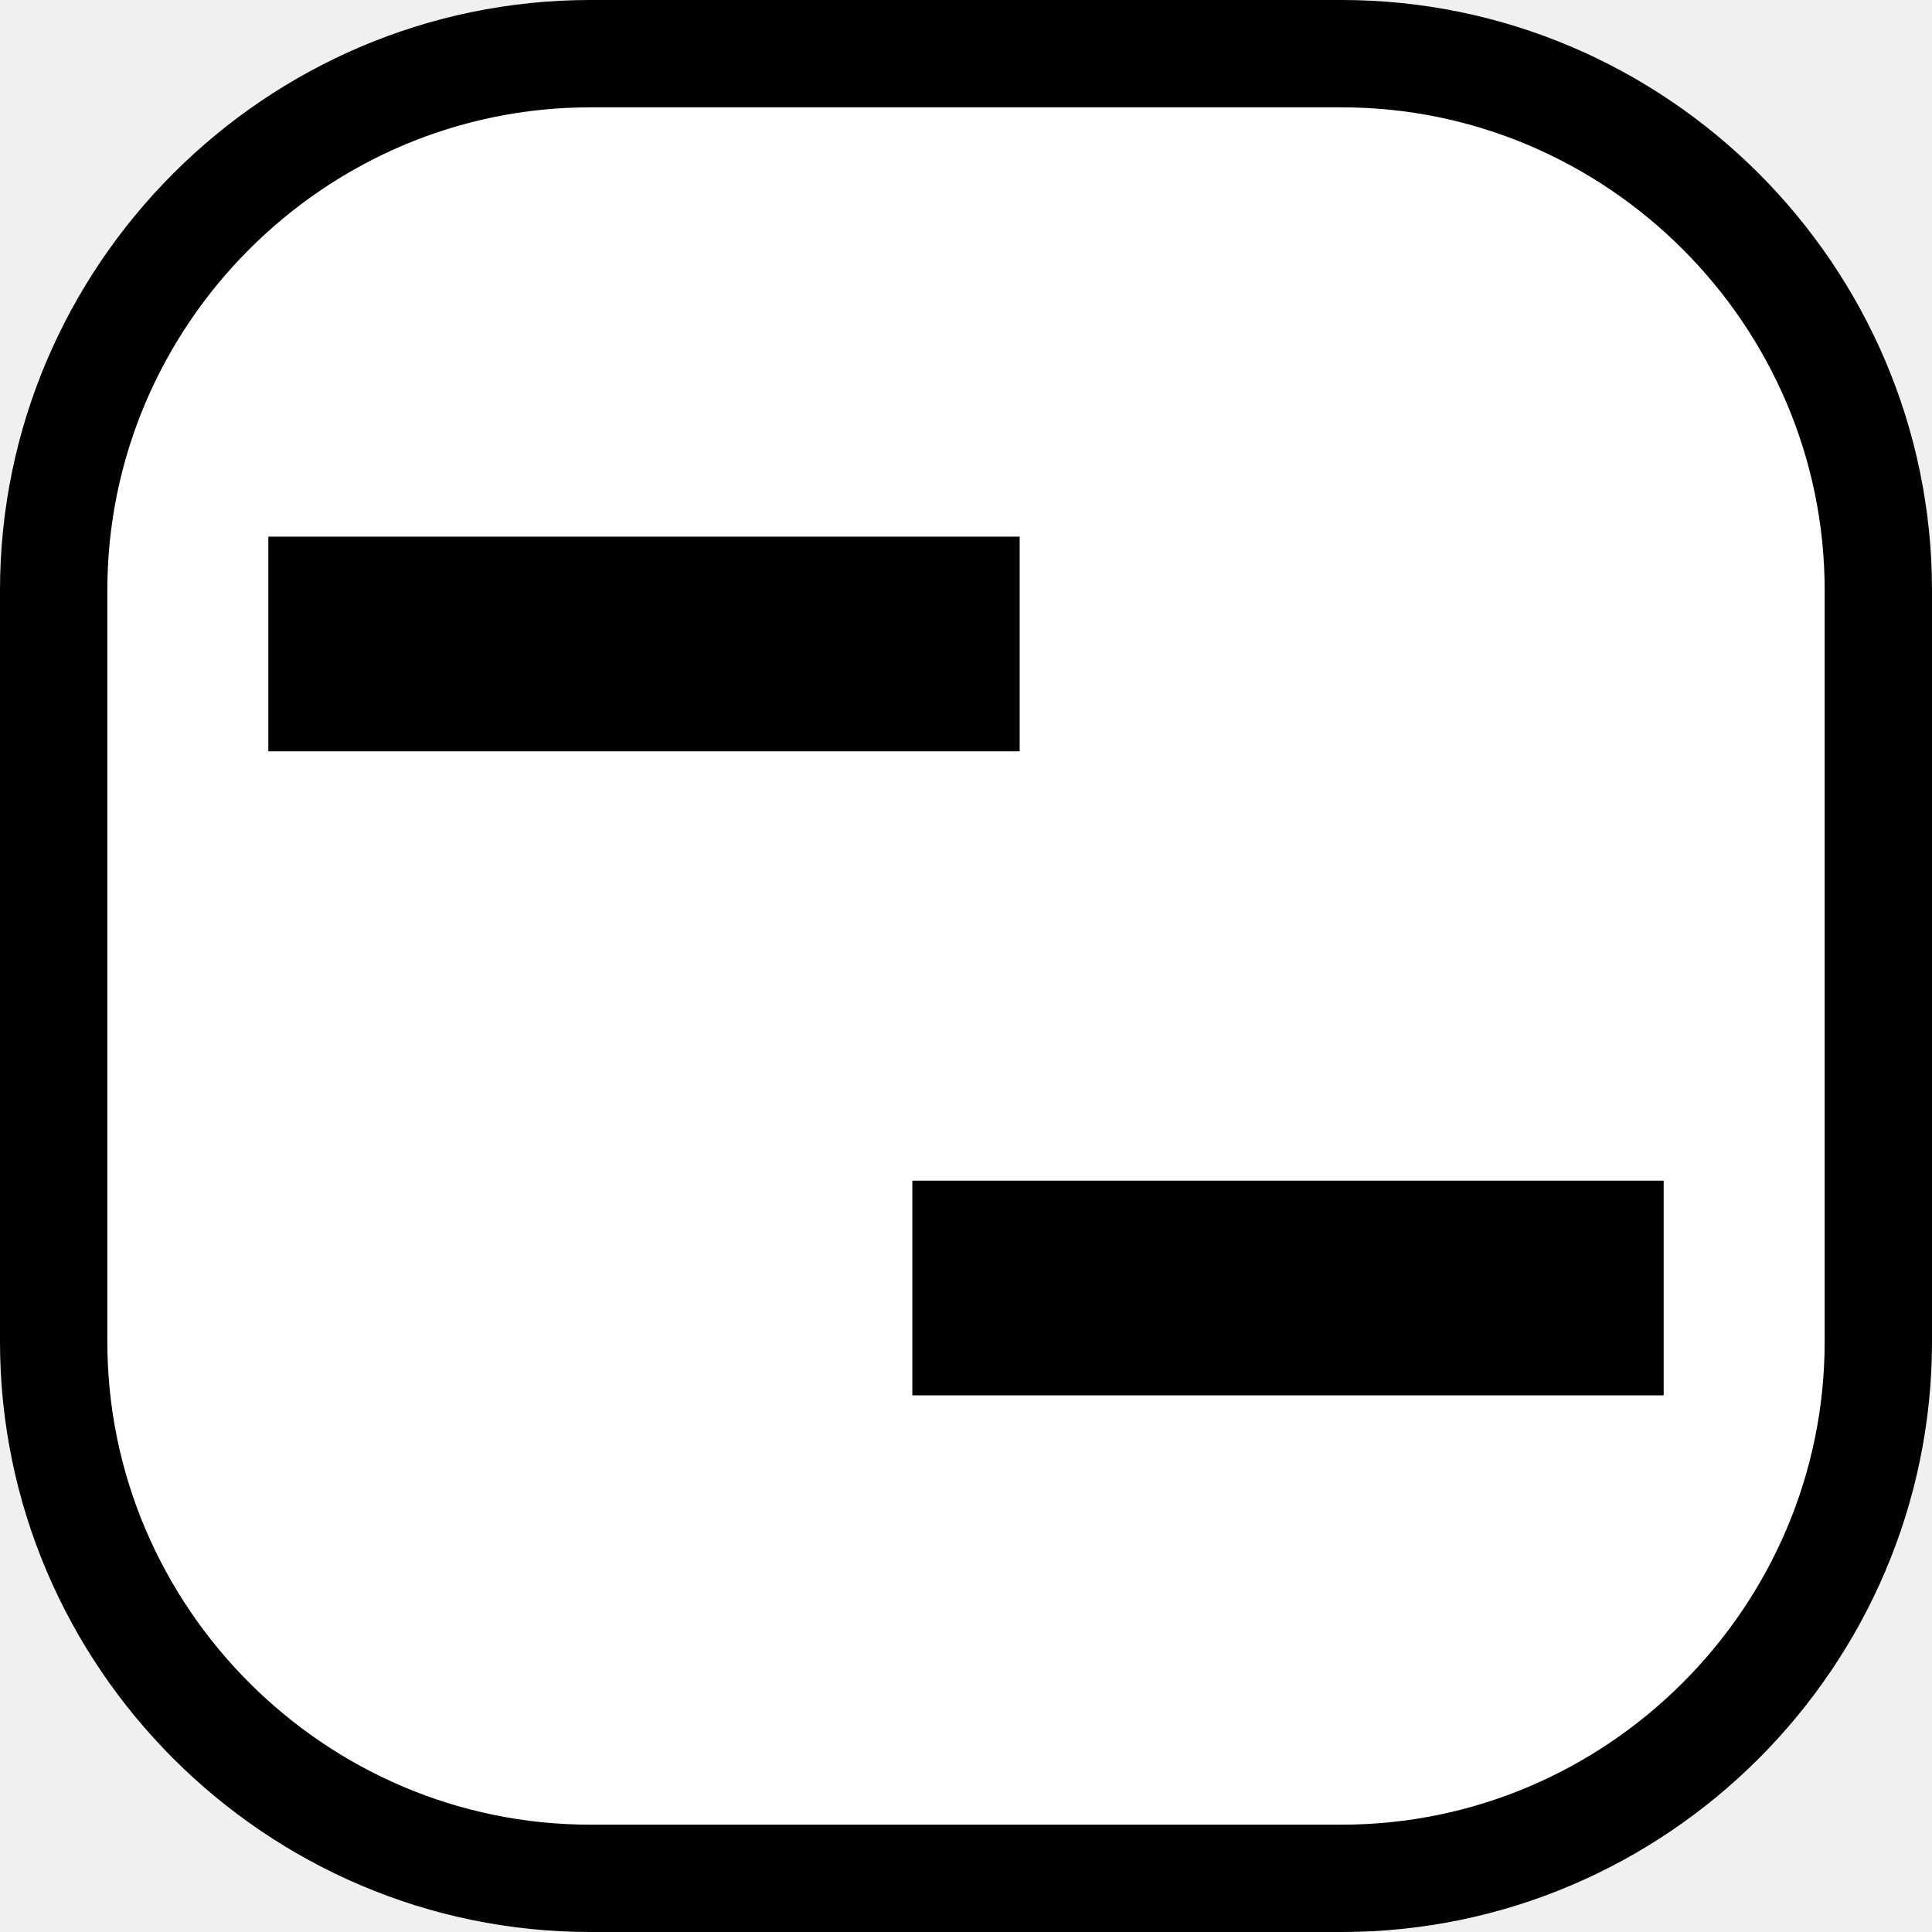
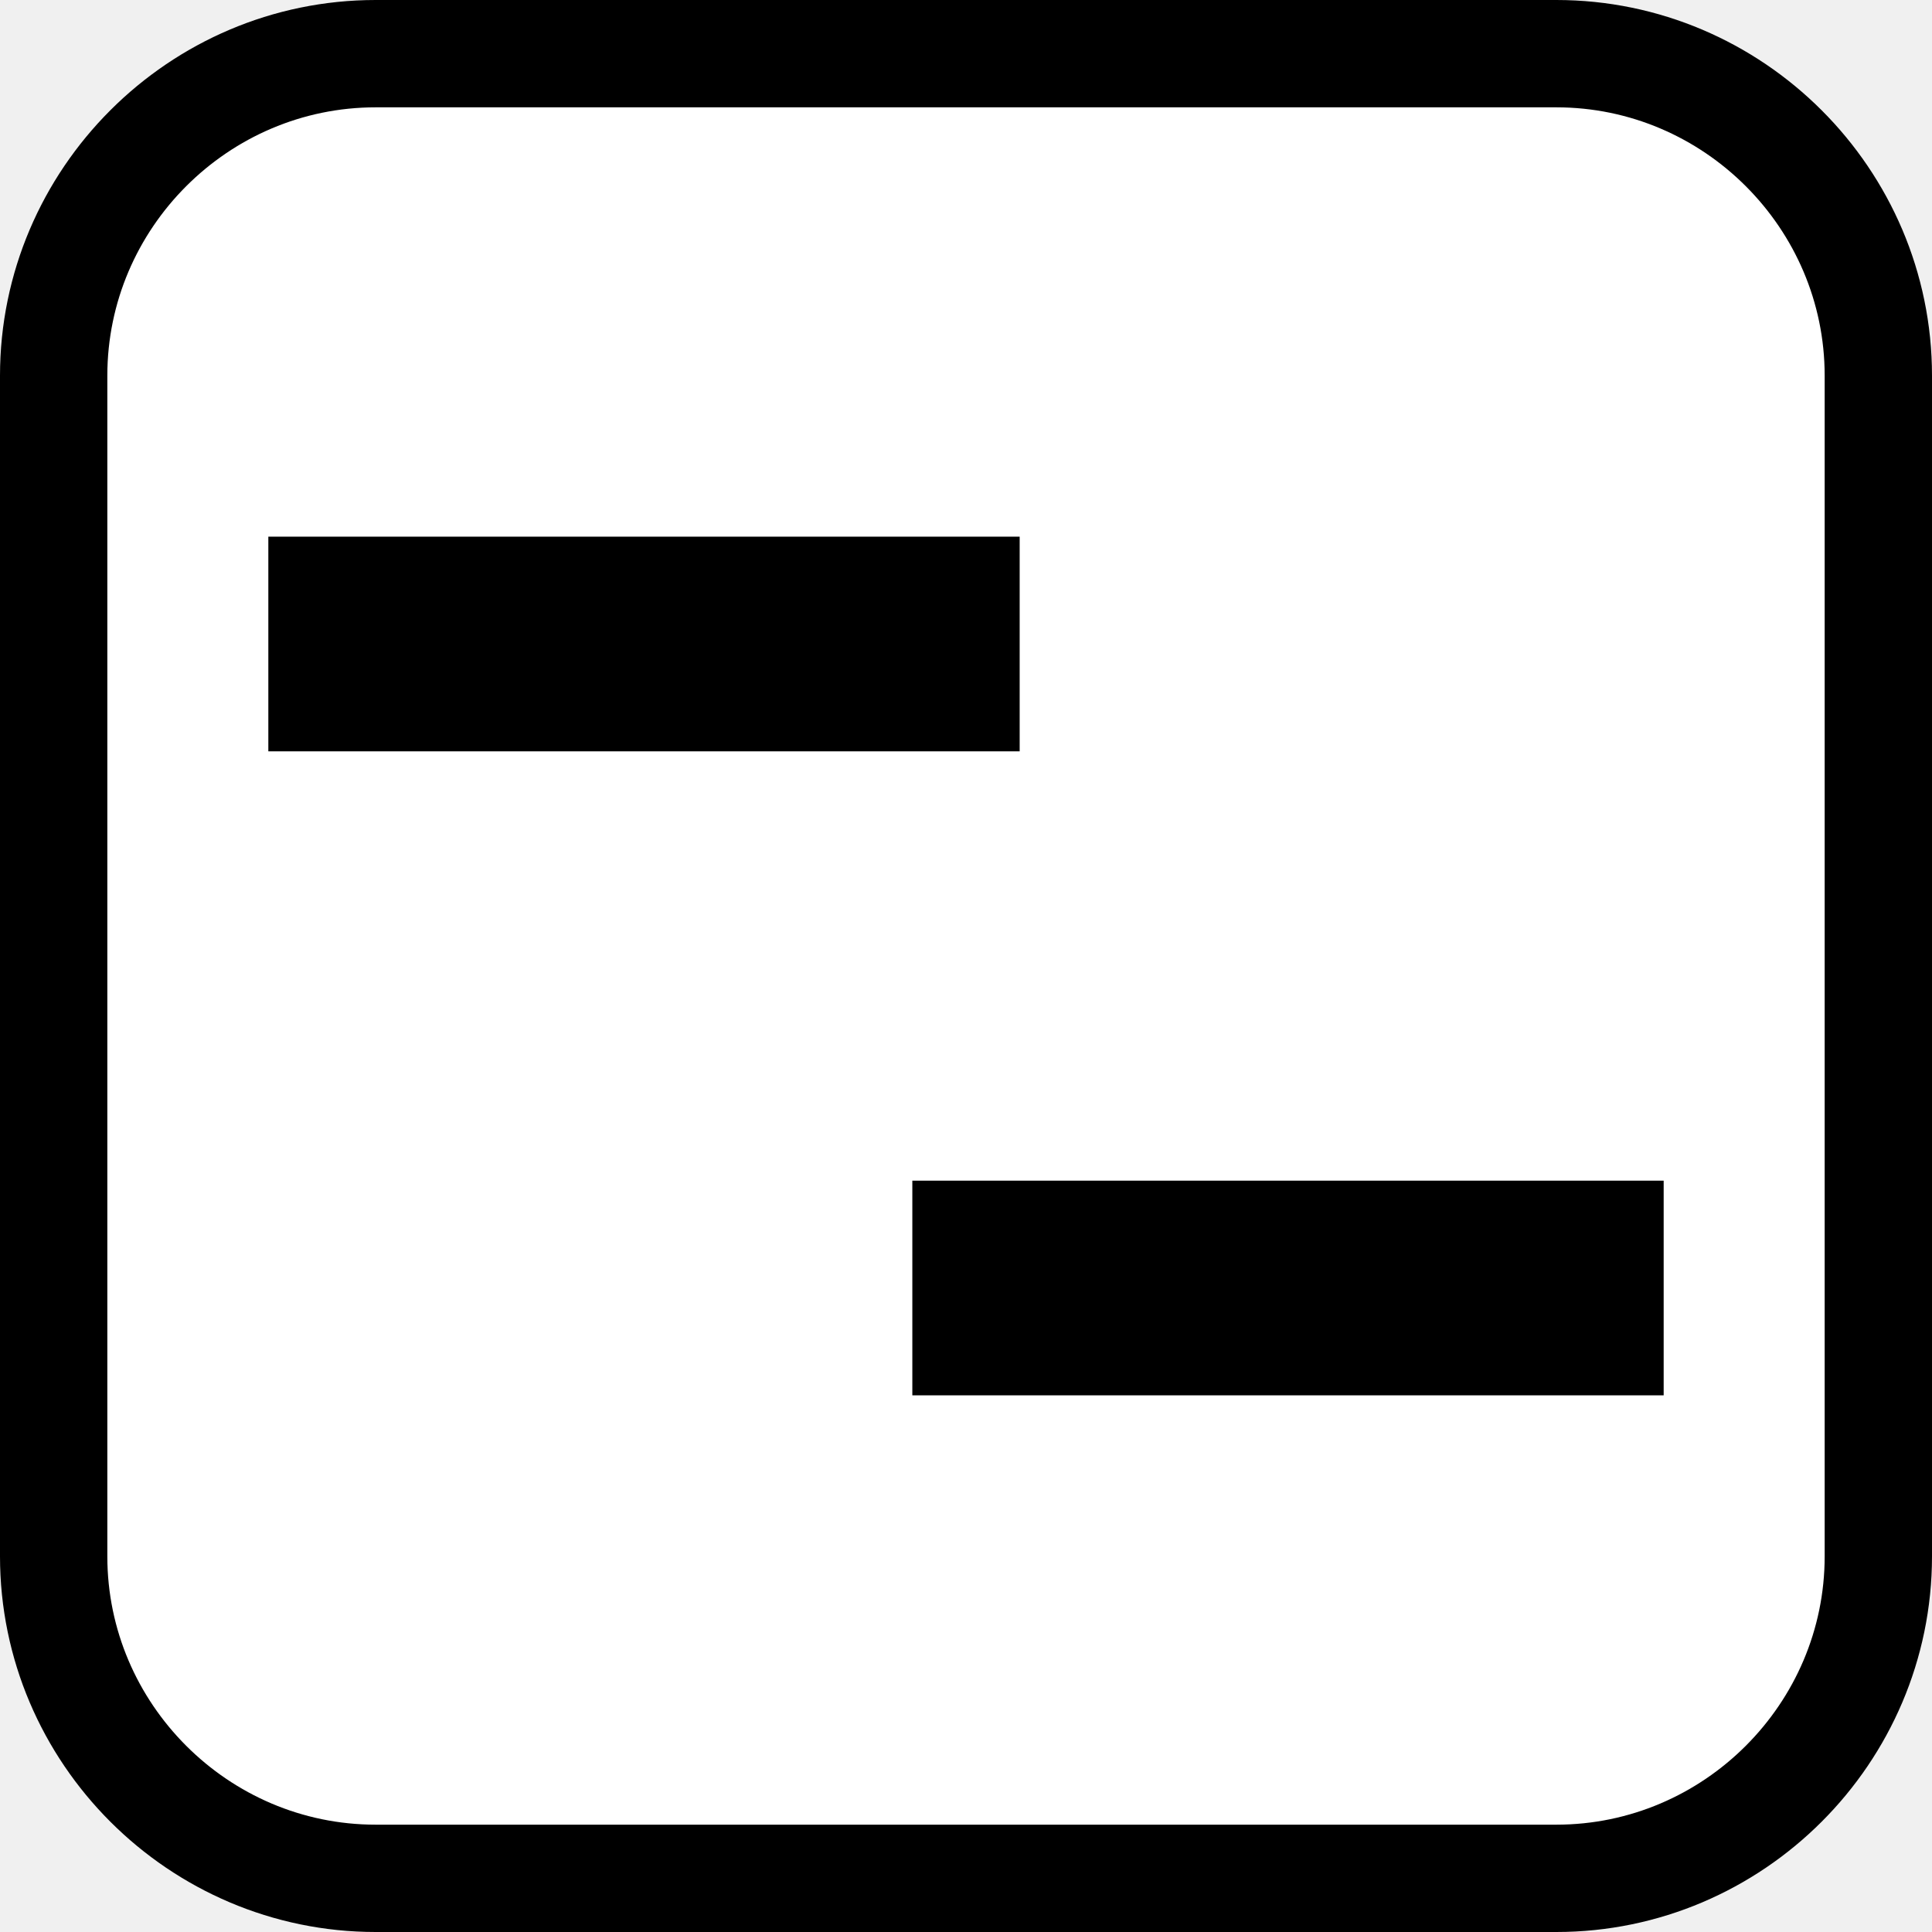
<svg xmlns="http://www.w3.org/2000/svg" version="1.1" x="0px" y="0px" width="18px" height="18px" viewBox="0 0 18 18" enable-background="new 0 0 18 18" xml:space="preserve">
  <defs>
</defs>
  <g>
-     <path fill="#FFFFFF" d="M17.5,12.5c0,2.75-2.25,5-5,5h-7c-2.75,0-5-2.25-5-5v-7c0-2.75,2.25-5,5-5h7c2.75,0,5,2.25,5,5V12.5z" />
-     <path fill="none" stroke="#000000" d="M17.5,12.5c0,2.75-2.25,5-5,5h-7c-2.75,0-5-2.25-5-5v-7c0-2.75,2.25-5,5-5h7   c2.75,0,5,2.25,5,5V12.5z" />
+     <path fill="#FFFFFF" d="M17.5,14.5c0,1.65-1.35,3-3,3h-11c-1.65,0-3-1.35-3-3v-11c0-1.65,1.35-3,3-3h11c1.65,0,3,1.35,3,3V14.5z" />
+     <path fill="none" stroke="#000000" d="M17.5,14.5c0,1.65-1.35,3-3,3h-11c-1.65,0-3-1.35-3-3v-11c0-1.65,1.35-3,3-3h11   c1.65,0,3,1.35,3,3V14.5z" />
  </g>
  <line fill="none" stroke="#000000" stroke-width="2" x1="2.5" y1="6" x2="9.5" y2="6" />
  <line fill="none" stroke="#000000" stroke-width="2" x1="8.5" y1="12" x2="15.5" y2="12" />
</svg>
